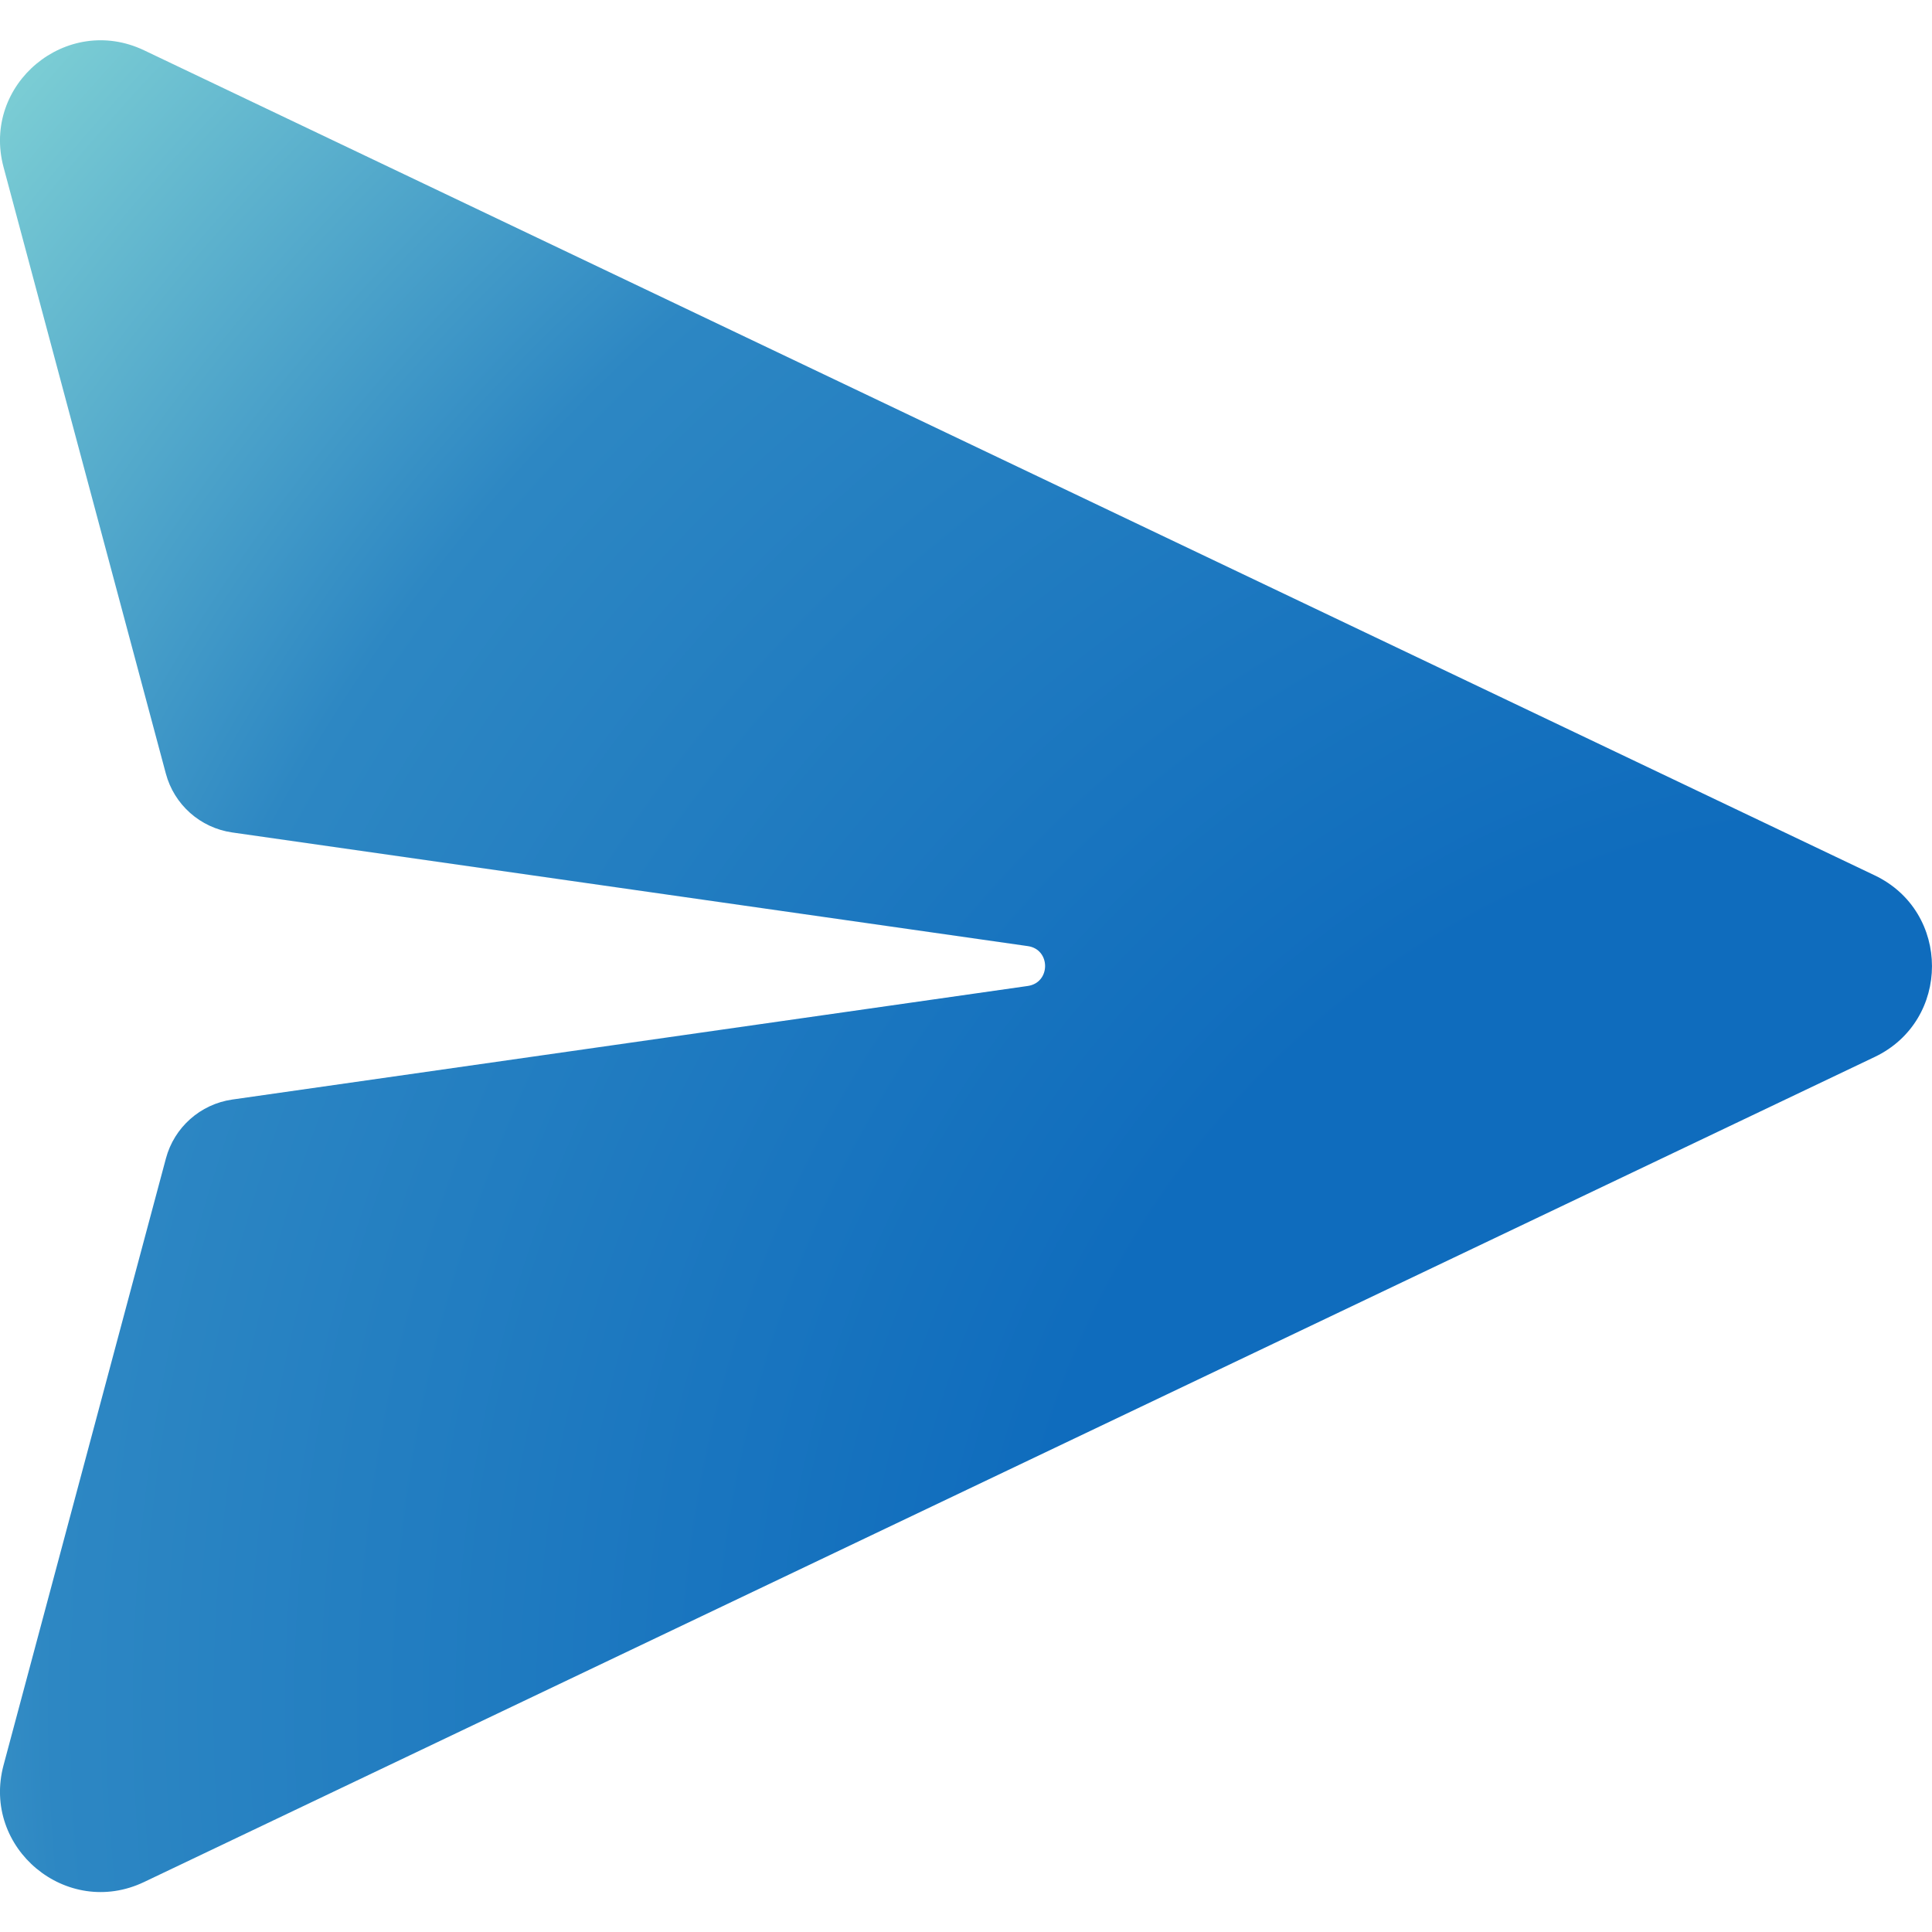
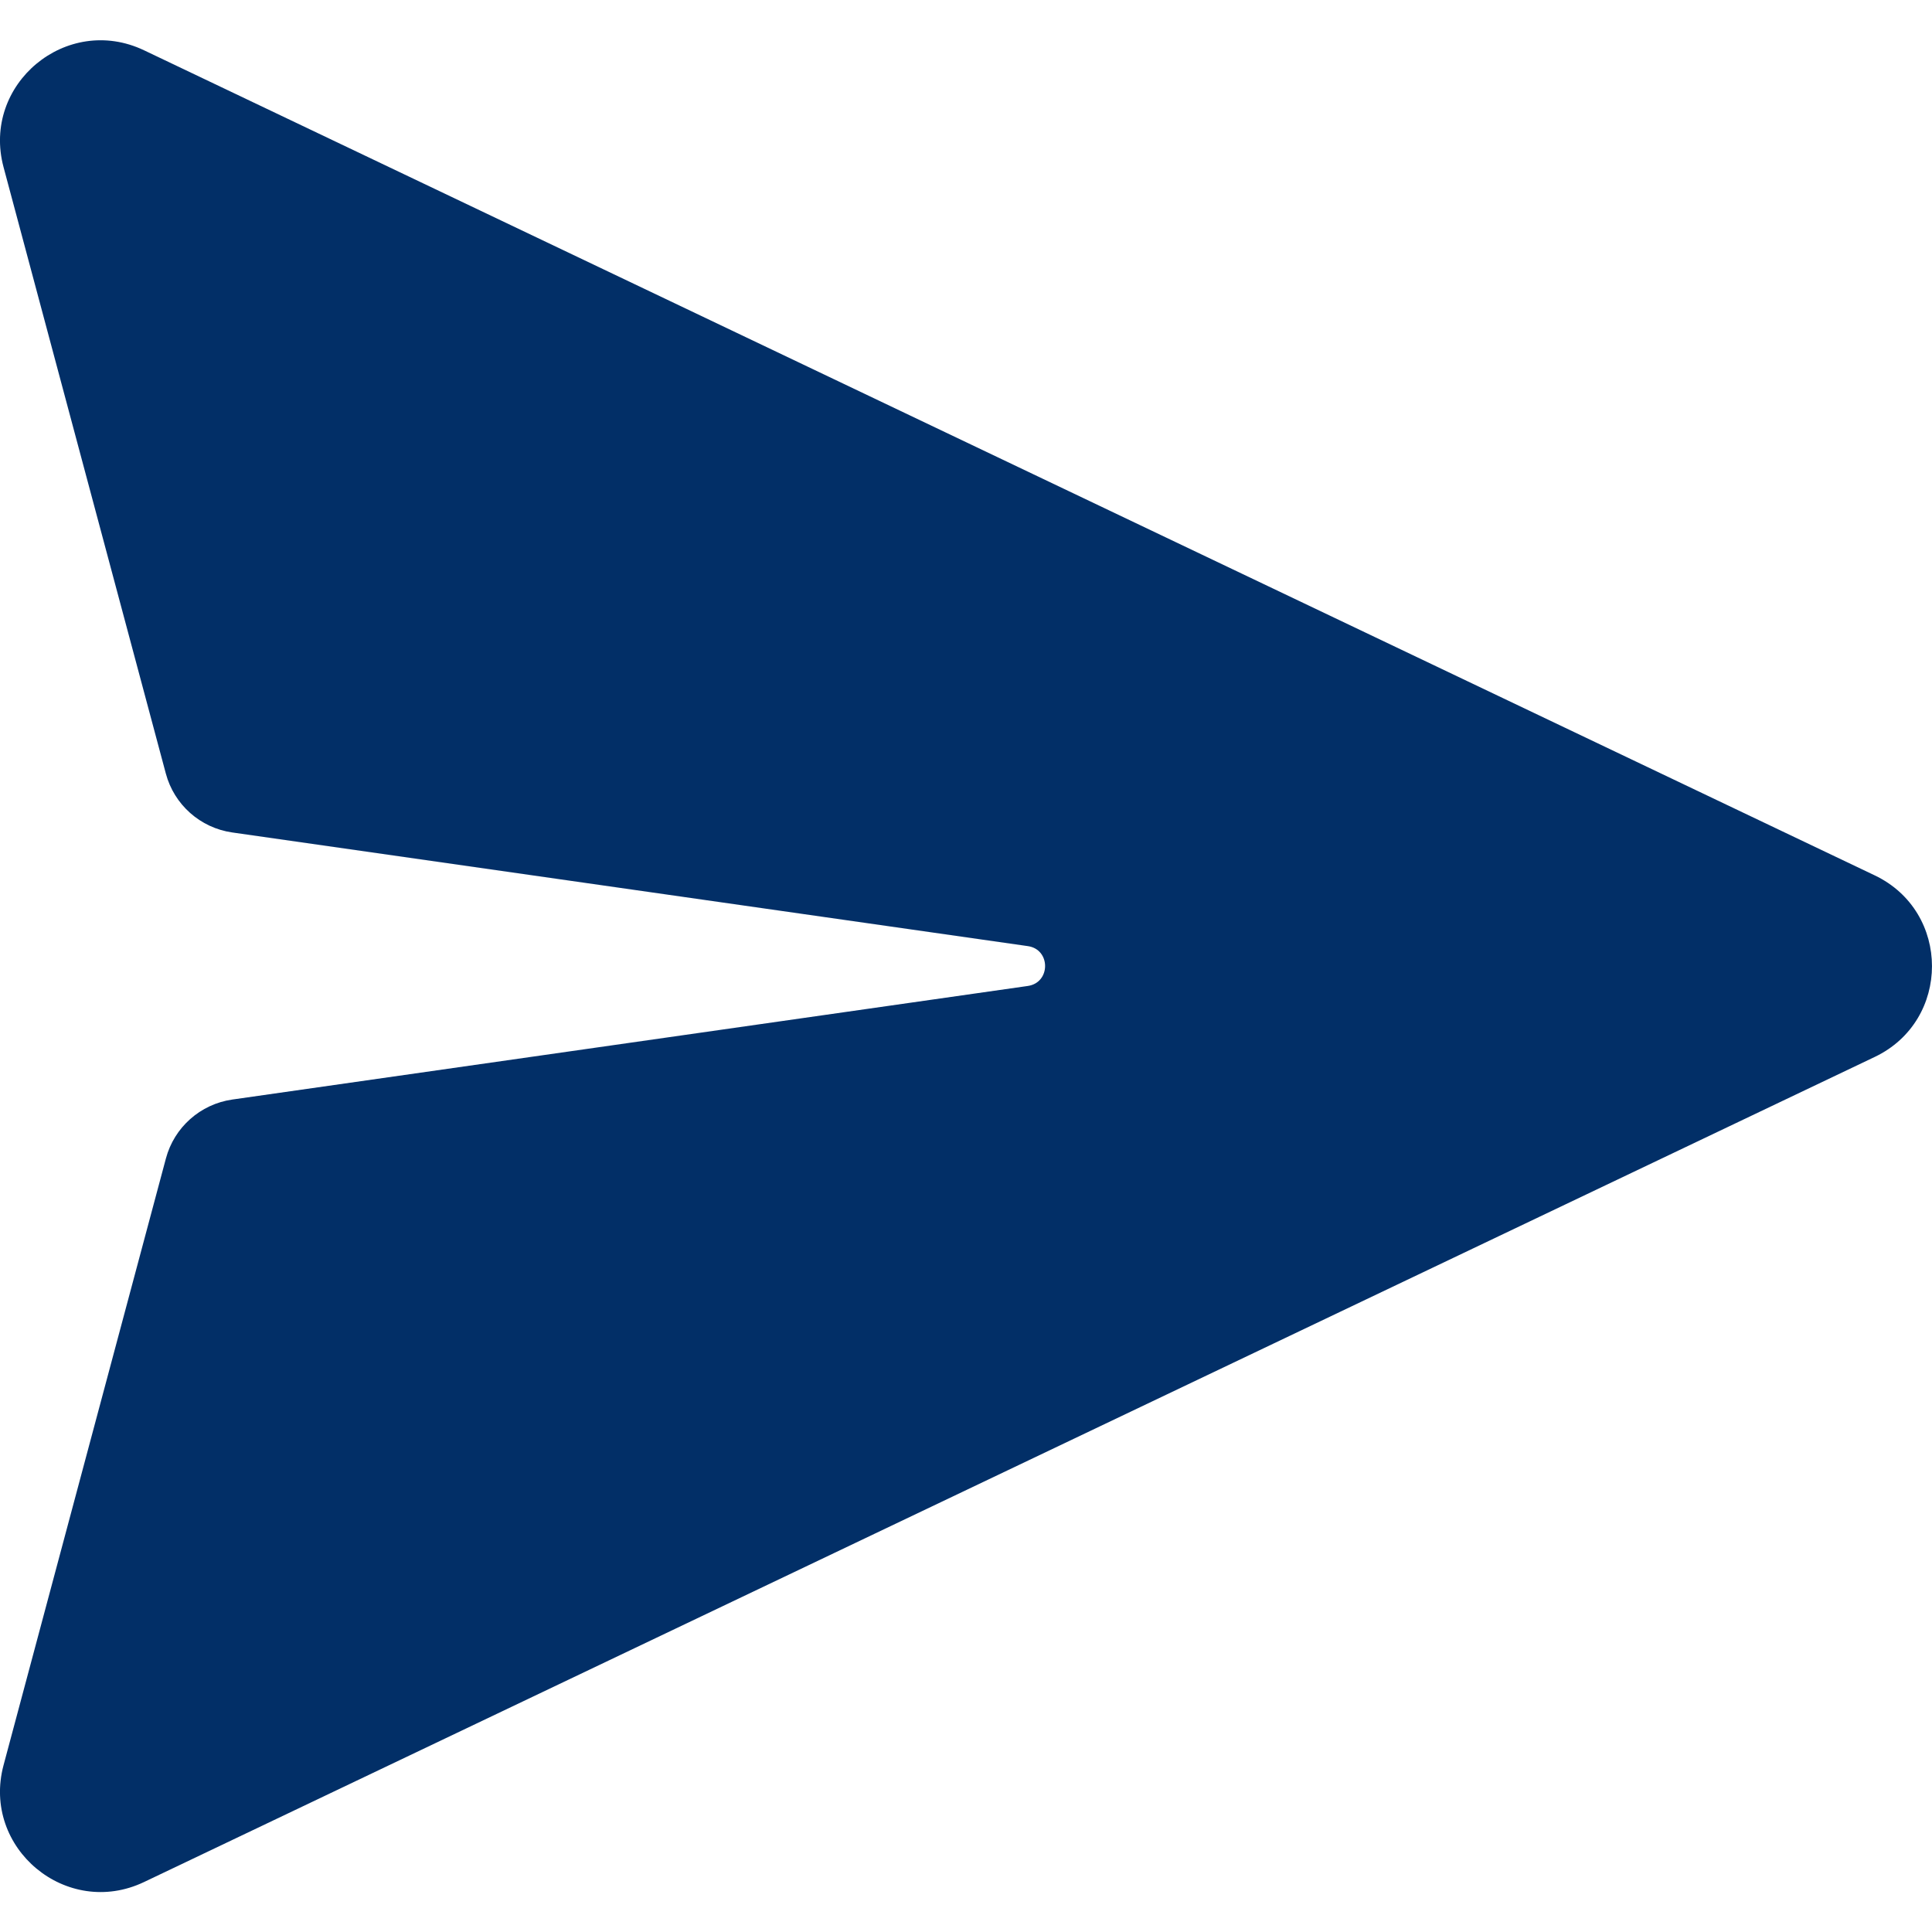
<svg xmlns="http://www.w3.org/2000/svg" width="24" height="24" viewBox="0 0 24 24" fill="none">
-   <path d="M1.79 0.625C0.827 0.166 -0.231 1.046 0.044 2.076L2.06 9.609C2.163 9.996 2.488 10.284 2.884 10.341L12.768 11.753C13.054 11.793 13.054 12.207 12.768 12.248L2.885 13.659C2.489 13.716 2.164 14.004 2.061 14.391L0.044 21.928C-0.231 22.958 0.827 23.838 1.79 23.379L23.288 13.13C24.237 12.678 24.237 11.326 23.288 10.874L1.79 0.625Z" fill="url(#paint0_radial_2280_119090)" />
-   <defs>
-     <radialGradient id="paint0_radial_2280_119090" cx="0" cy="0" r="1" gradientUnits="userSpaceOnUse" gradientTransform="translate(24.0234 21.2469) rotate(-142.006) scale(33.4402 32.3913)">
-       <stop offset="0.336" stop-color="#0F6CBD" />
-       <stop offset="0.703" stop-color="#2D87C3" />
-       <stop offset="1" stop-color="#8DDDD8" />
-     </radialGradient>
-   </defs>
+   <path d="M1.79 0.625C0.827 0.166 -0.231 1.046 0.044 2.076L2.06 9.609C2.163 9.996 2.488 10.284 2.884 10.341L12.768 11.753C13.054 11.793 13.054 12.207 12.768 12.248L2.885 13.659C2.489 13.716 2.164 14.004 2.061 14.391L0.044 21.928C-0.231 22.958 0.827 23.838 1.79 23.379L23.288 13.13C24.237 12.678 24.237 11.326 23.288 10.874L1.79 0.625Z" fill="#022F67" />
</svg>
